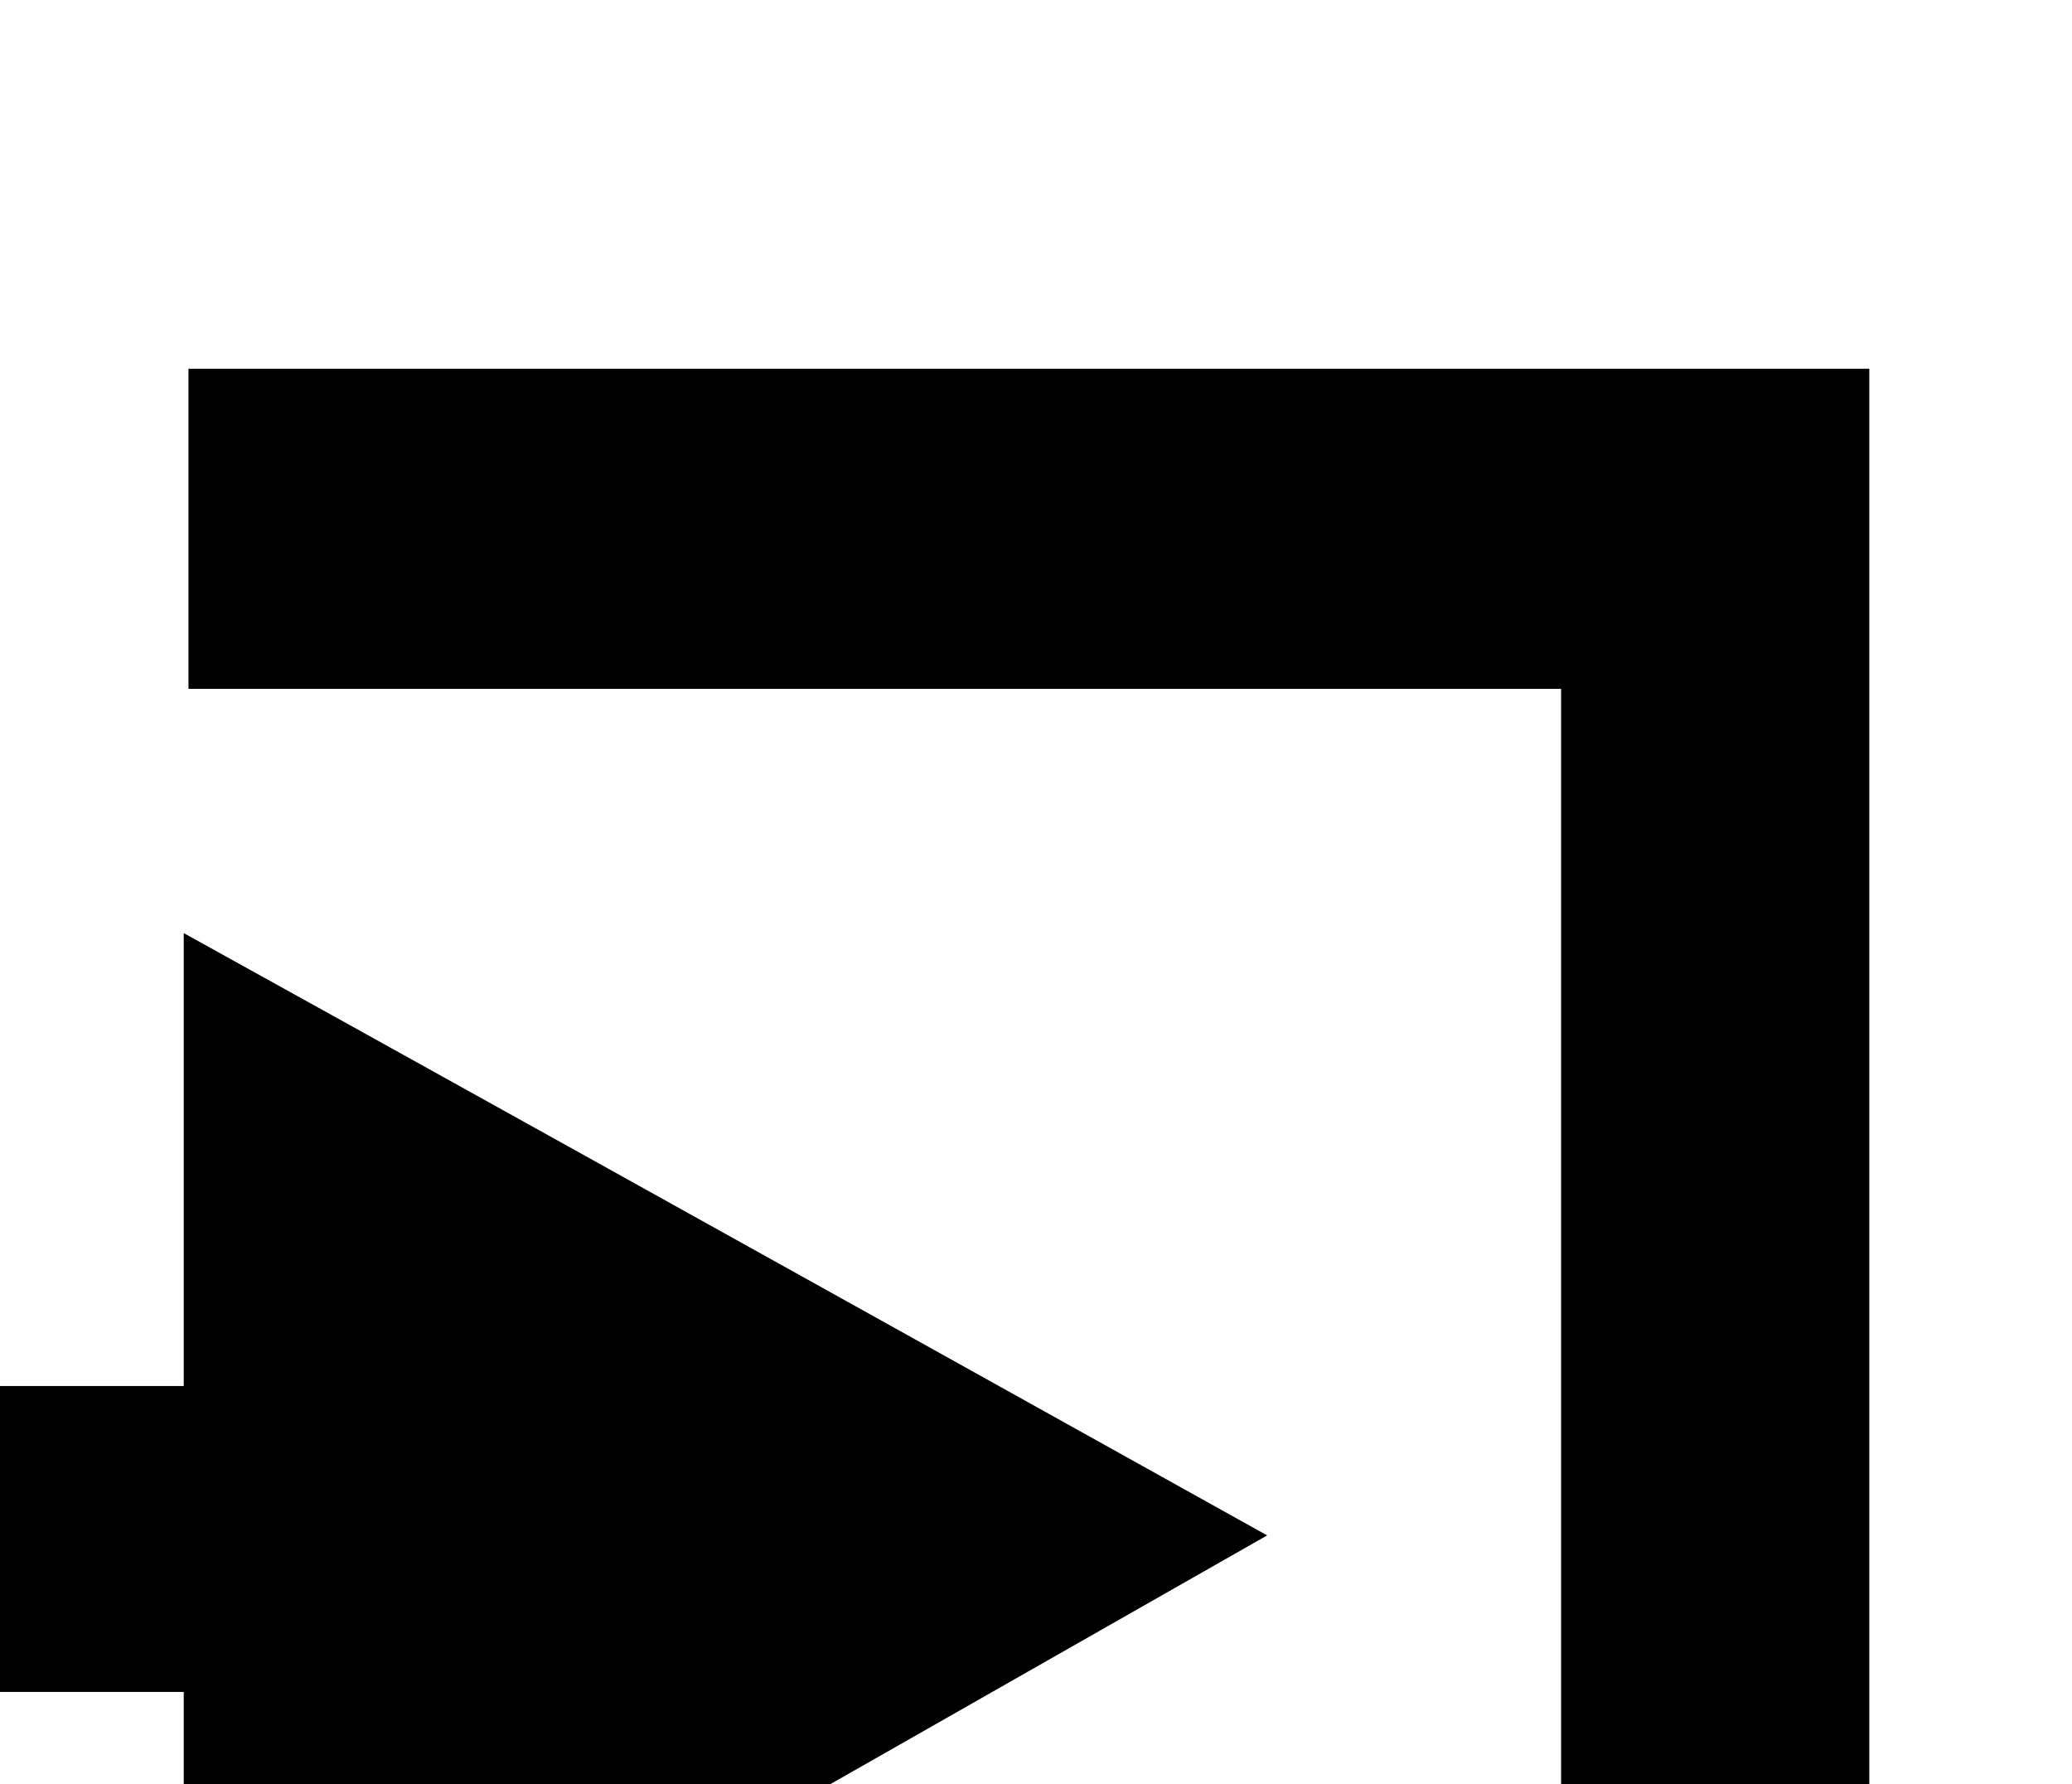
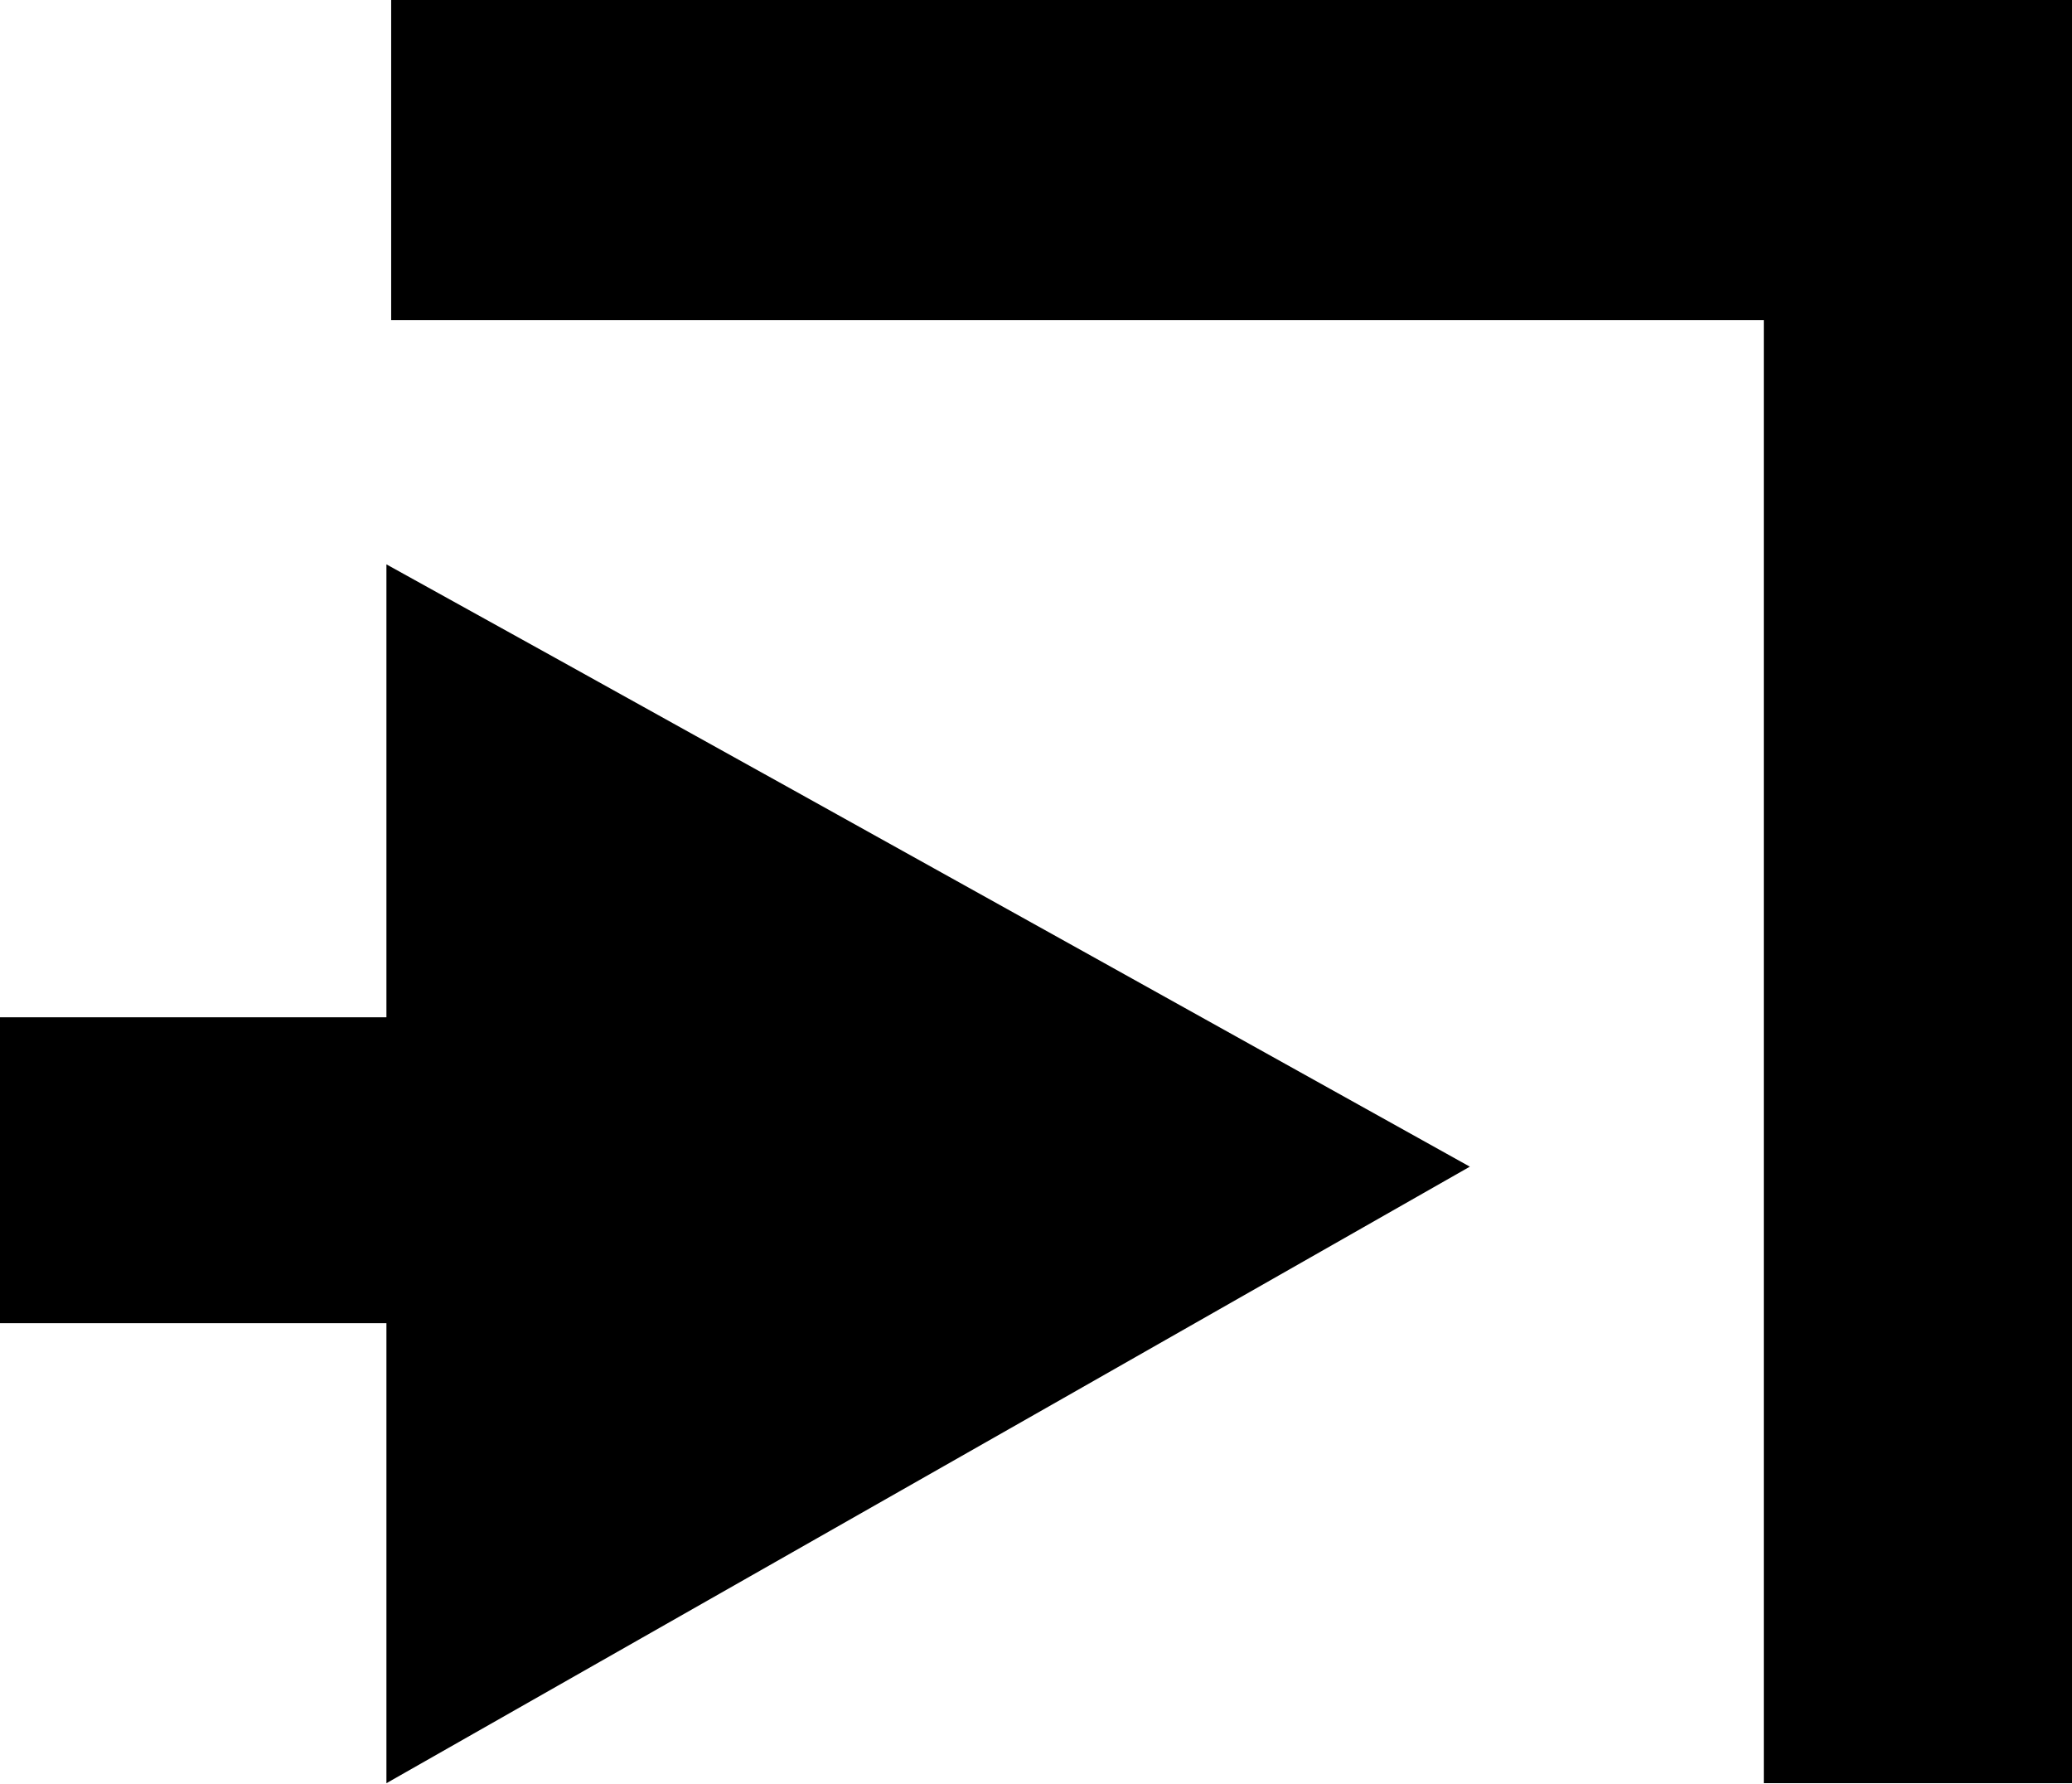
- <svg xmlns="http://www.w3.org/2000/svg" version="2.0" viewbox="0 0 256 256">
-   <path d="M155,1427v388c457.3-260,762-433.3,914-520c-457.3-254.7-762-424-914-508v382h-326v96v162H155z M1317,581v1234h260V311H159  v270H1317z" />
+ <svg xmlns="http://www.w3.org/2000/svg" version="2.0" viewbox="0 0 256 256" id="svg4">
+   <defs id="defs8" />
+   <path d="m 47.744,163.442 v 56.824 C 114.717,182.188 159.341,156.807 181.602,144.11 114.629,106.808 70.005,82.014 47.744,69.712 v 55.945 H 0 v 14.059 23.725 z M 217.922,39.542 V 220.265 H 256 V 0 H 48.33 v 39.542 z" id="path2" style="stroke-width:0.146" />
</svg>
